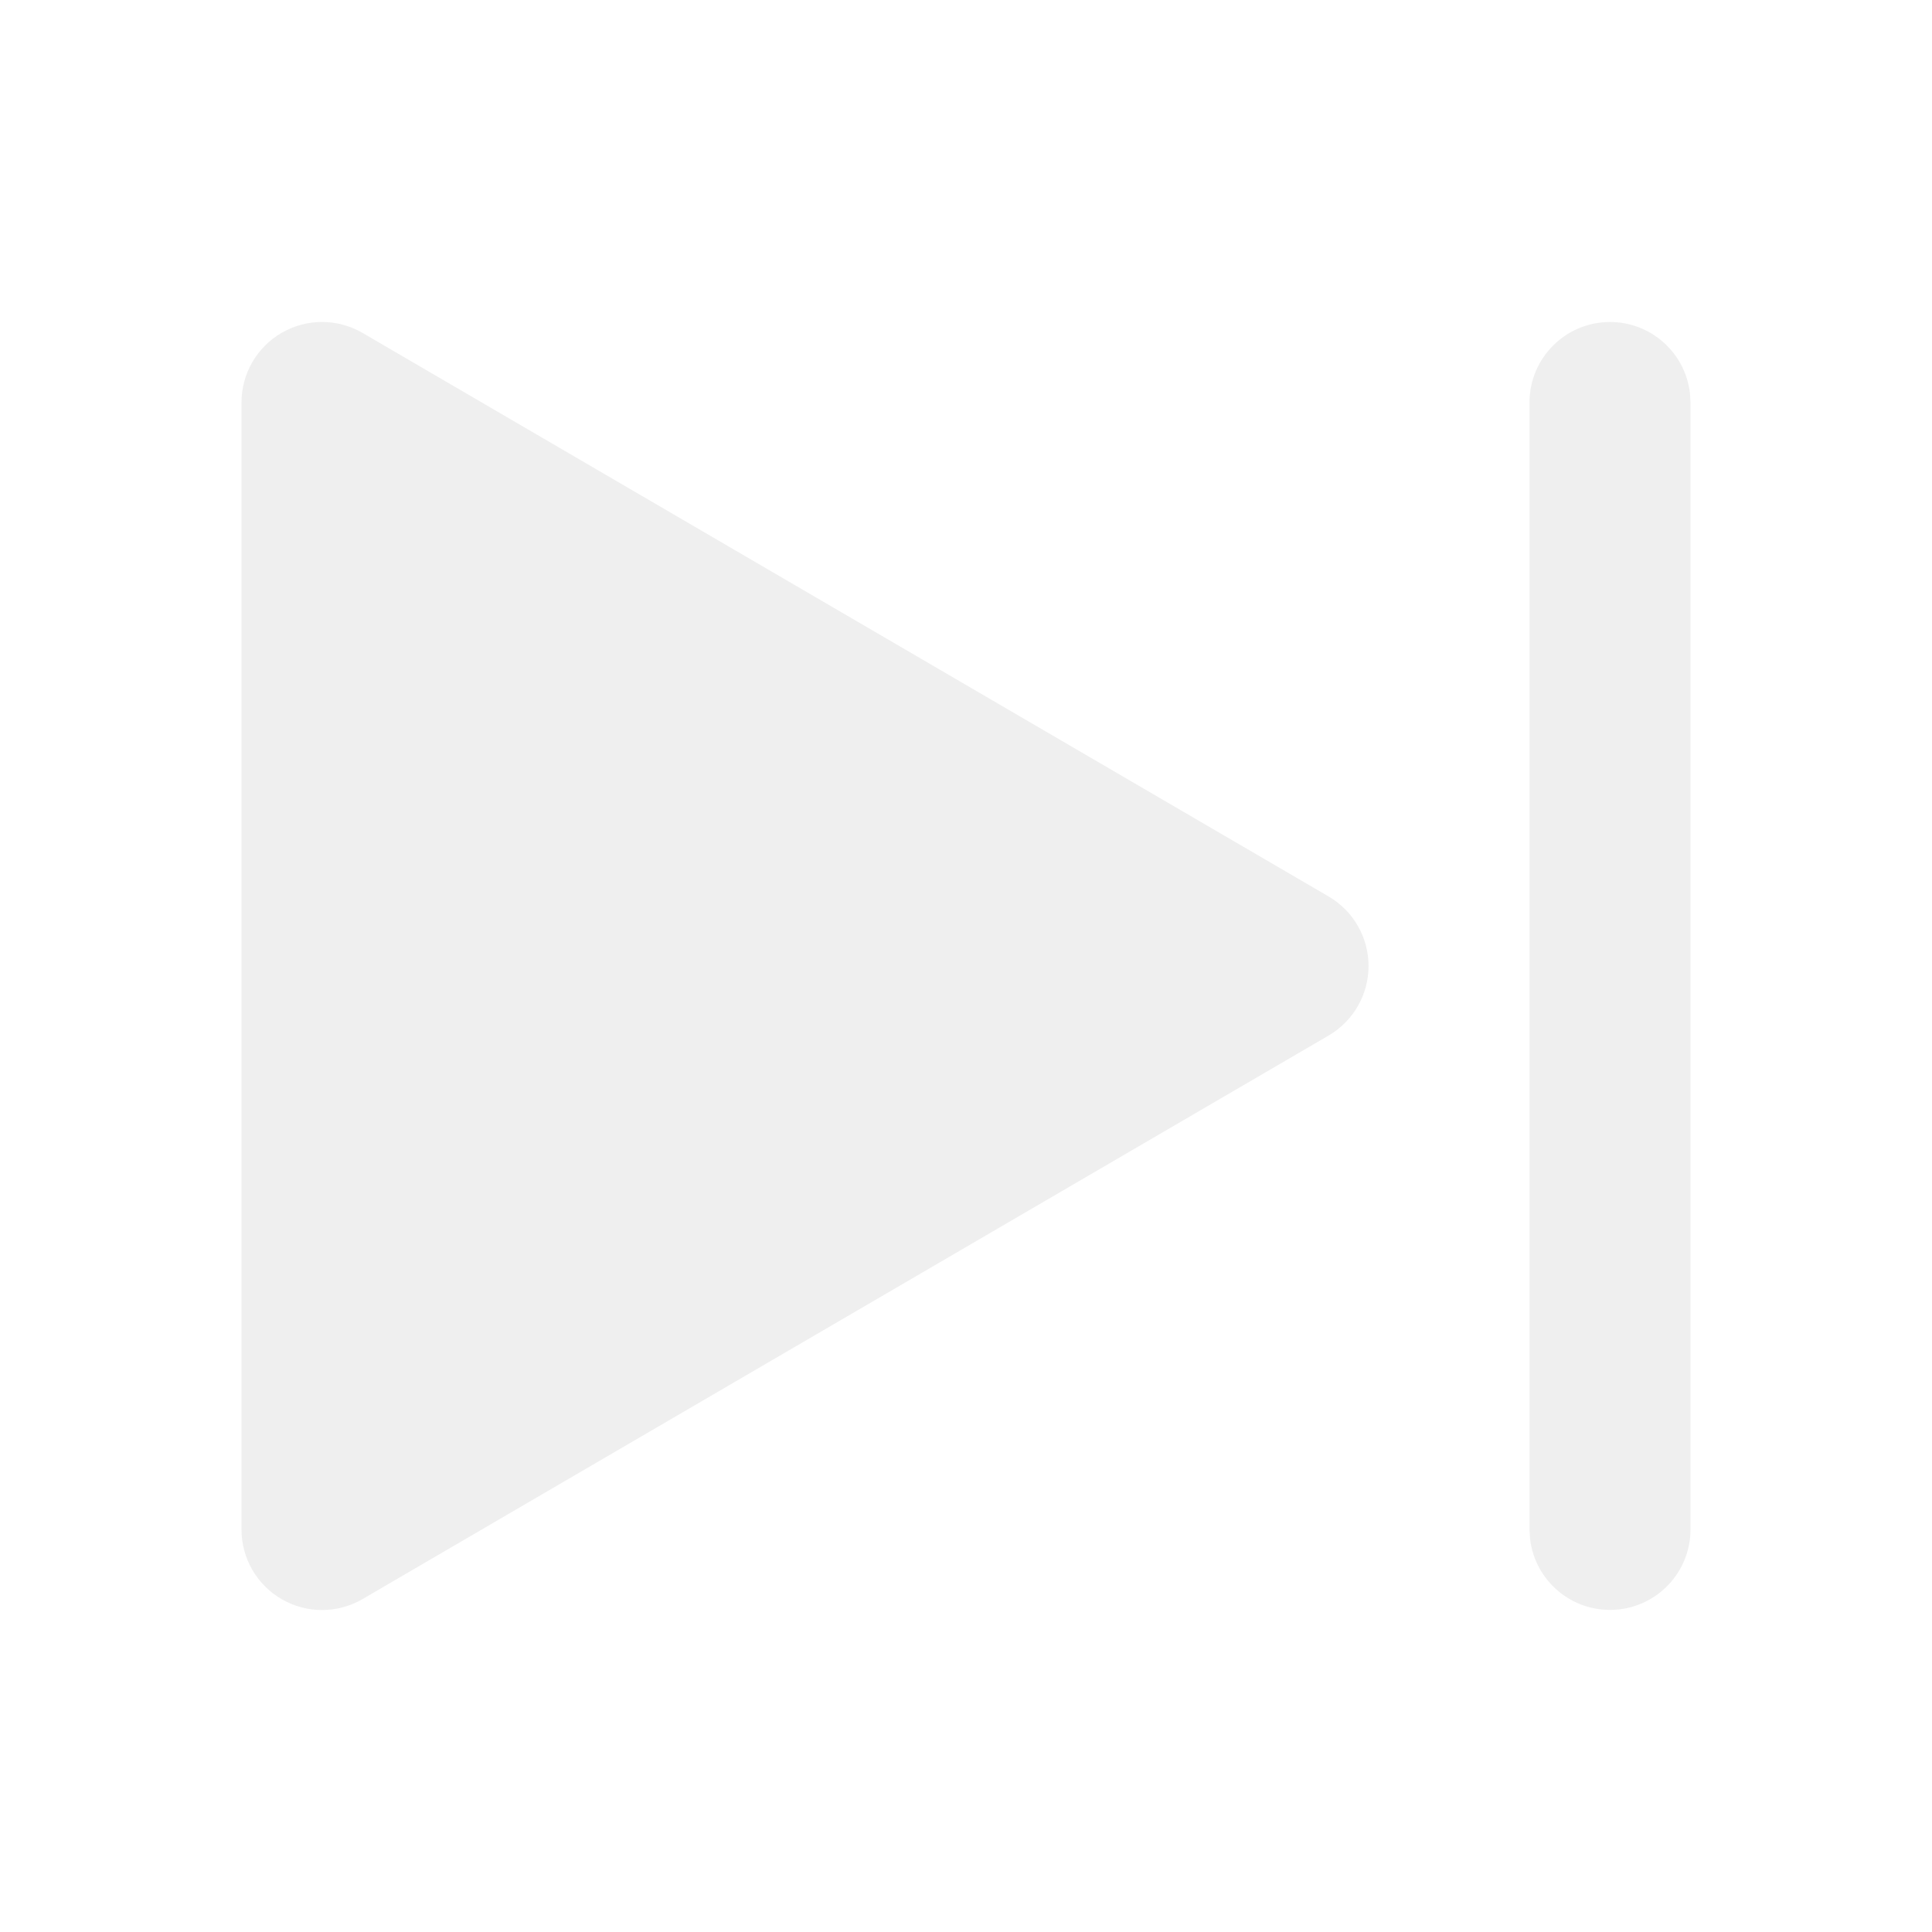
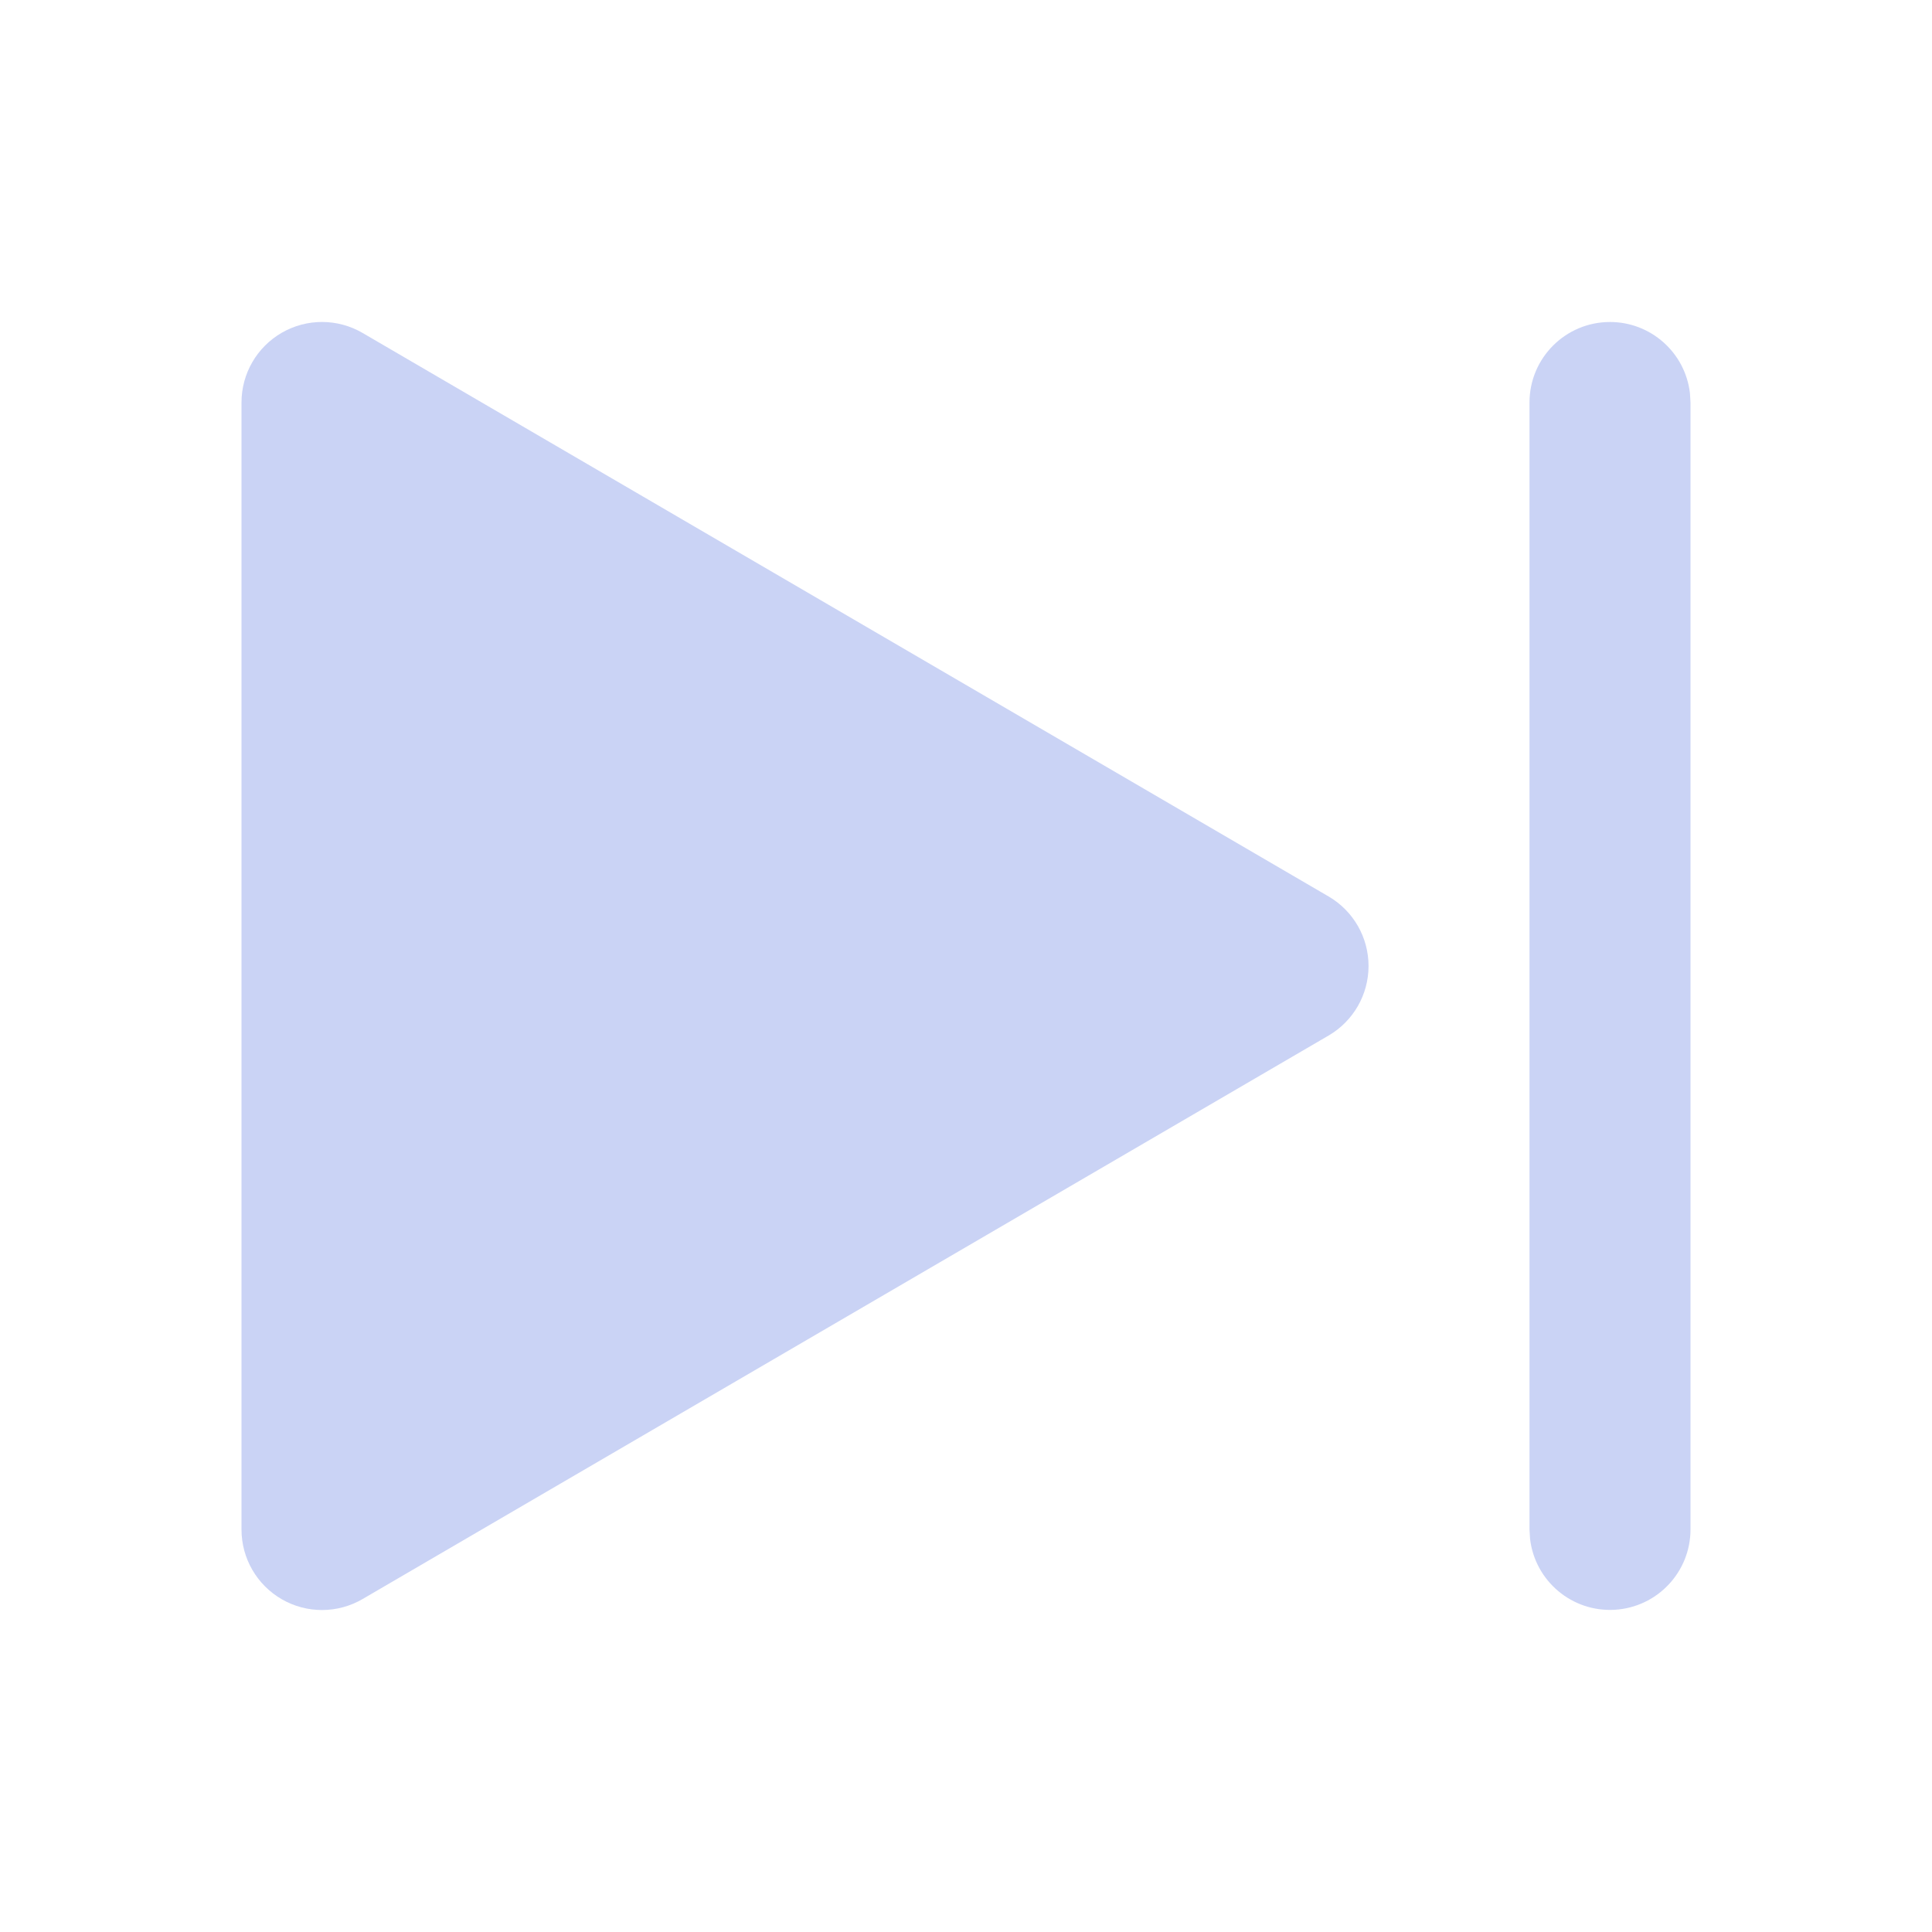
- <svg width="44" height="44" viewBox="0 0 24 24" stroke-width="1.5" stroke="#efefef" fill="none" stroke-linecap="round" stroke-linejoin="round">
+ <svg width="44" height="44" viewBox="0 0 24 24" stroke-width="1.5" stroke="#cad3f5" fill="none" stroke-linecap="round" stroke-linejoin="round">
  <path stroke="none" d="M0 0h24v24H0z" fill="none" />
-   <path d="M3 5v14a1 1 0 0 0 1.504 .864l12 -7a1 1 0 0 0 0 -1.728l-12 -7a1 1 0 0 0 -1.504 .864z" stroke-width="0" fill="#efefef" />
-   <path d="M20 4a1 1 0 0 1 .993 .883l.007 .117v14a1 1 0 0 1 -1.993 .117l-.007 -.117v-14a1 1 0 0 1 1 -1z" stroke-width="0" fill="#efefef" />
+   <path d="M3 5v14a1 1 0 0 0 1.504 .864l12 -7a1 1 0 0 0 0 -1.728l-12 -7a1 1 0 0 0 -1.504 .864z" stroke-width="0" fill="#cad3f5" />
+   <path d="M20 4a1 1 0 0 1 .993 .883l.007 .117v14a1 1 0 0 1 -1.993 .117l-.007 -.117v-14a1 1 0 0 1 1 -1z" stroke-width="0" fill="#cad3f5" />
</svg>
